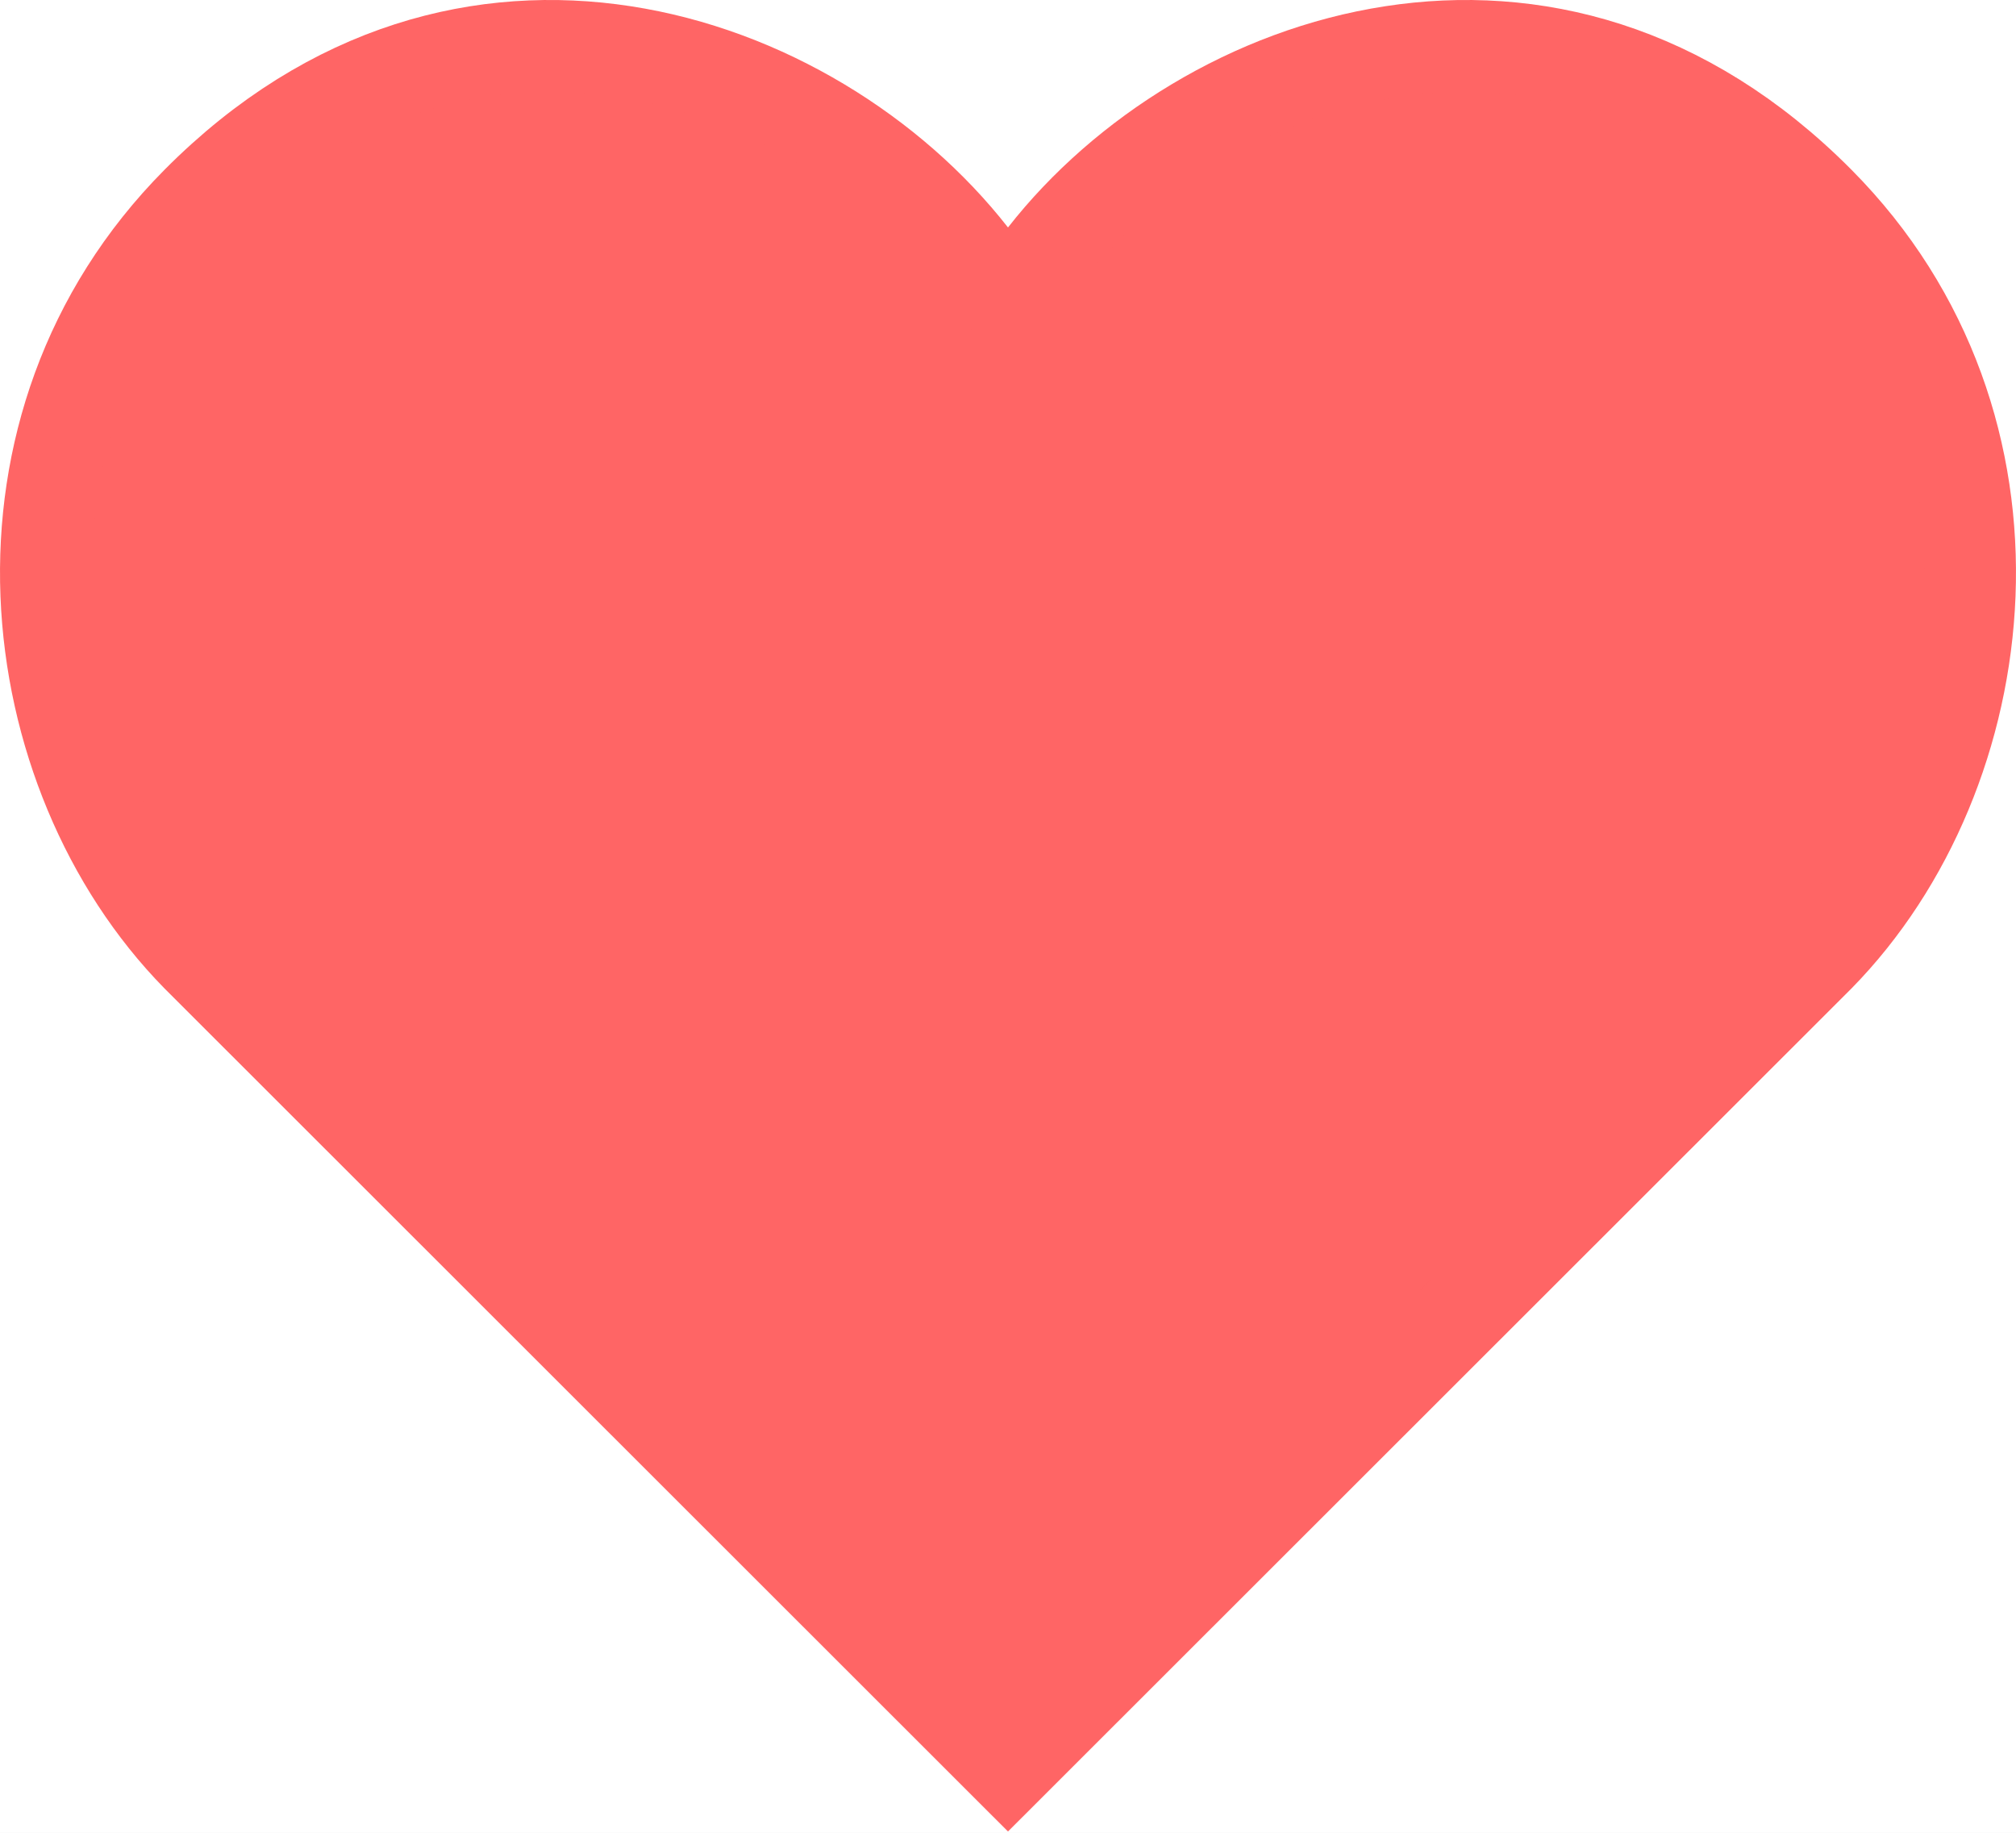
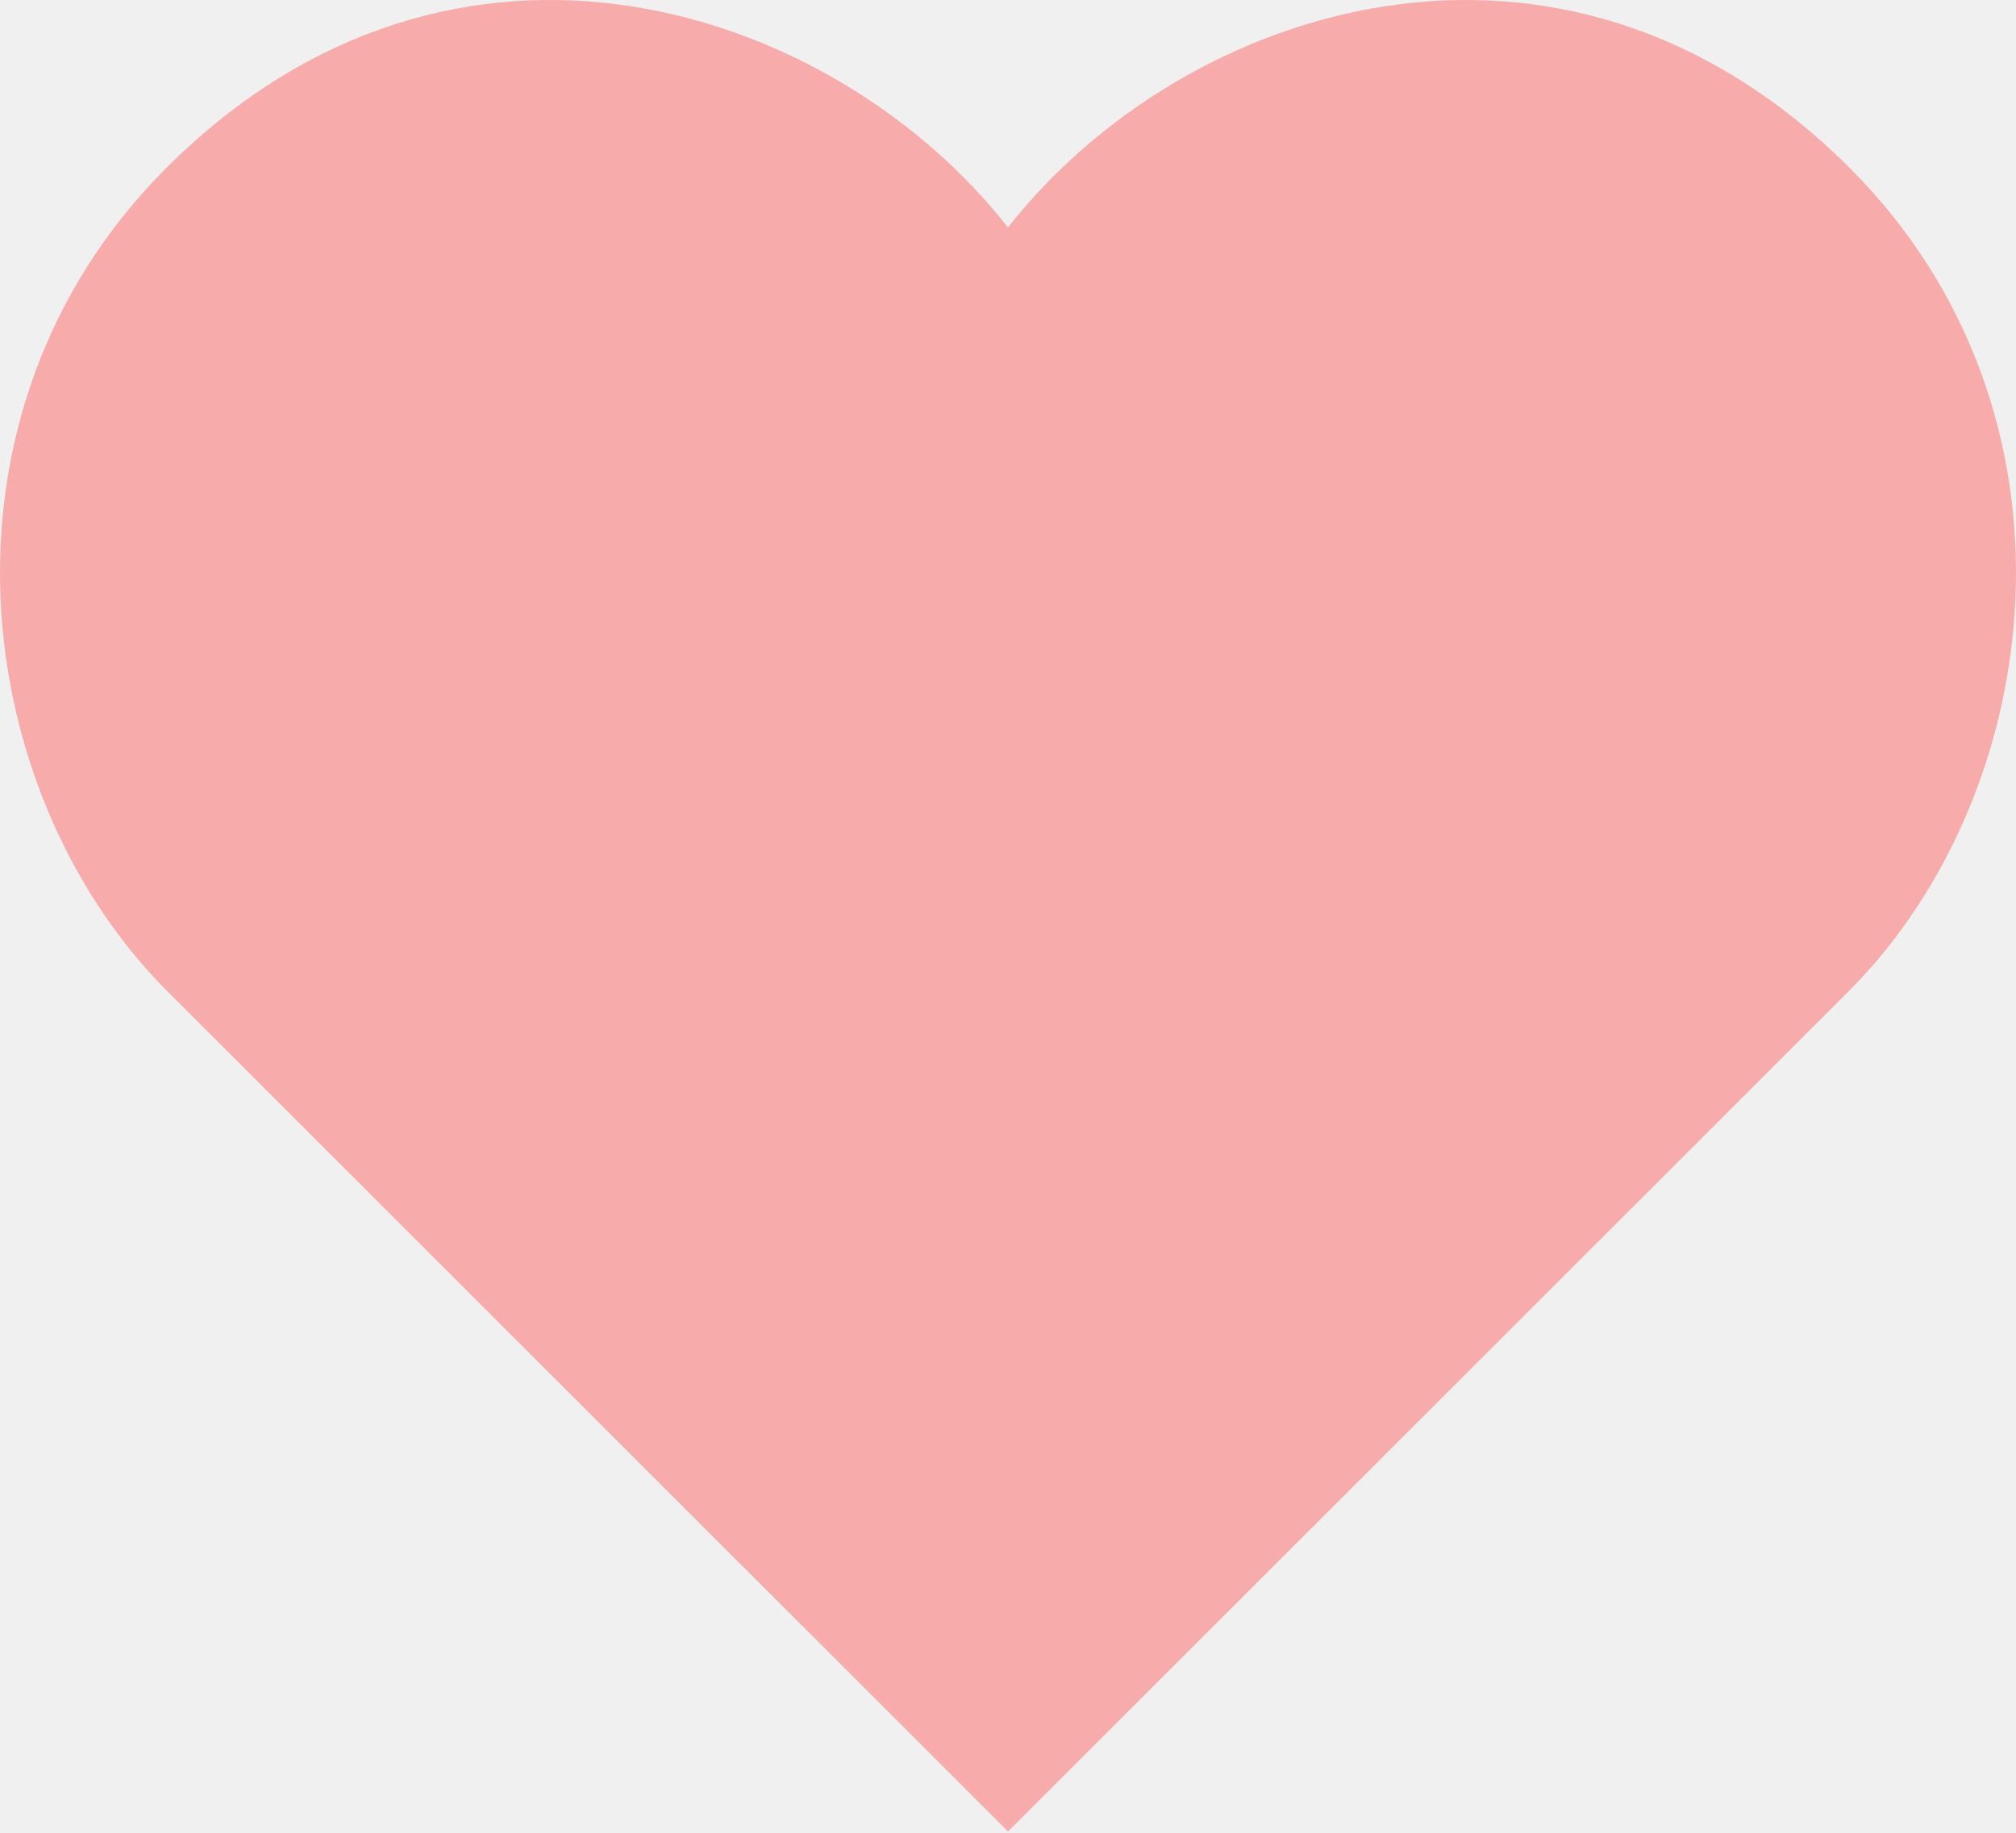
<svg xmlns="http://www.w3.org/2000/svg" width="22" height="20" viewBox="0 0 22 20" fill="none">
-   <rect width="22" height="20" fill="white" />
-   <path d="M15.194 0.562C16.71 0.329 18.38 0.725 19.85 2.205C22.277 4.65 21.81 8.435 19.851 10.433L11 19.279L2.149 10.433C0.19 8.435 -0.277 4.65 2.15 2.205C3.62 0.725 5.29 0.329 6.806 0.562C8.342 0.797 9.739 1.682 10.606 2.79L11 3.293L11.394 2.79C12.261 1.682 13.658 0.797 15.194 0.562Z" fill="#FF6565" stroke="#FF6565" />
+   <path opacity="0.5" d="M15.194 0.562C16.71 0.329 18.38 0.725 19.85 2.205C22.277 4.65 21.81 8.435 19.851 10.433L11 19.279L2.149 10.433C0.19 8.435 -0.277 4.65 2.15 2.205C3.62 0.725 5.29 0.329 6.806 0.562C8.342 0.797 9.739 1.682 10.606 2.79L11 3.293L11.394 2.79C12.261 1.682 13.658 0.797 15.194 0.562Z" fill="#FF6565" stroke="#FF6565" />
</svg>
